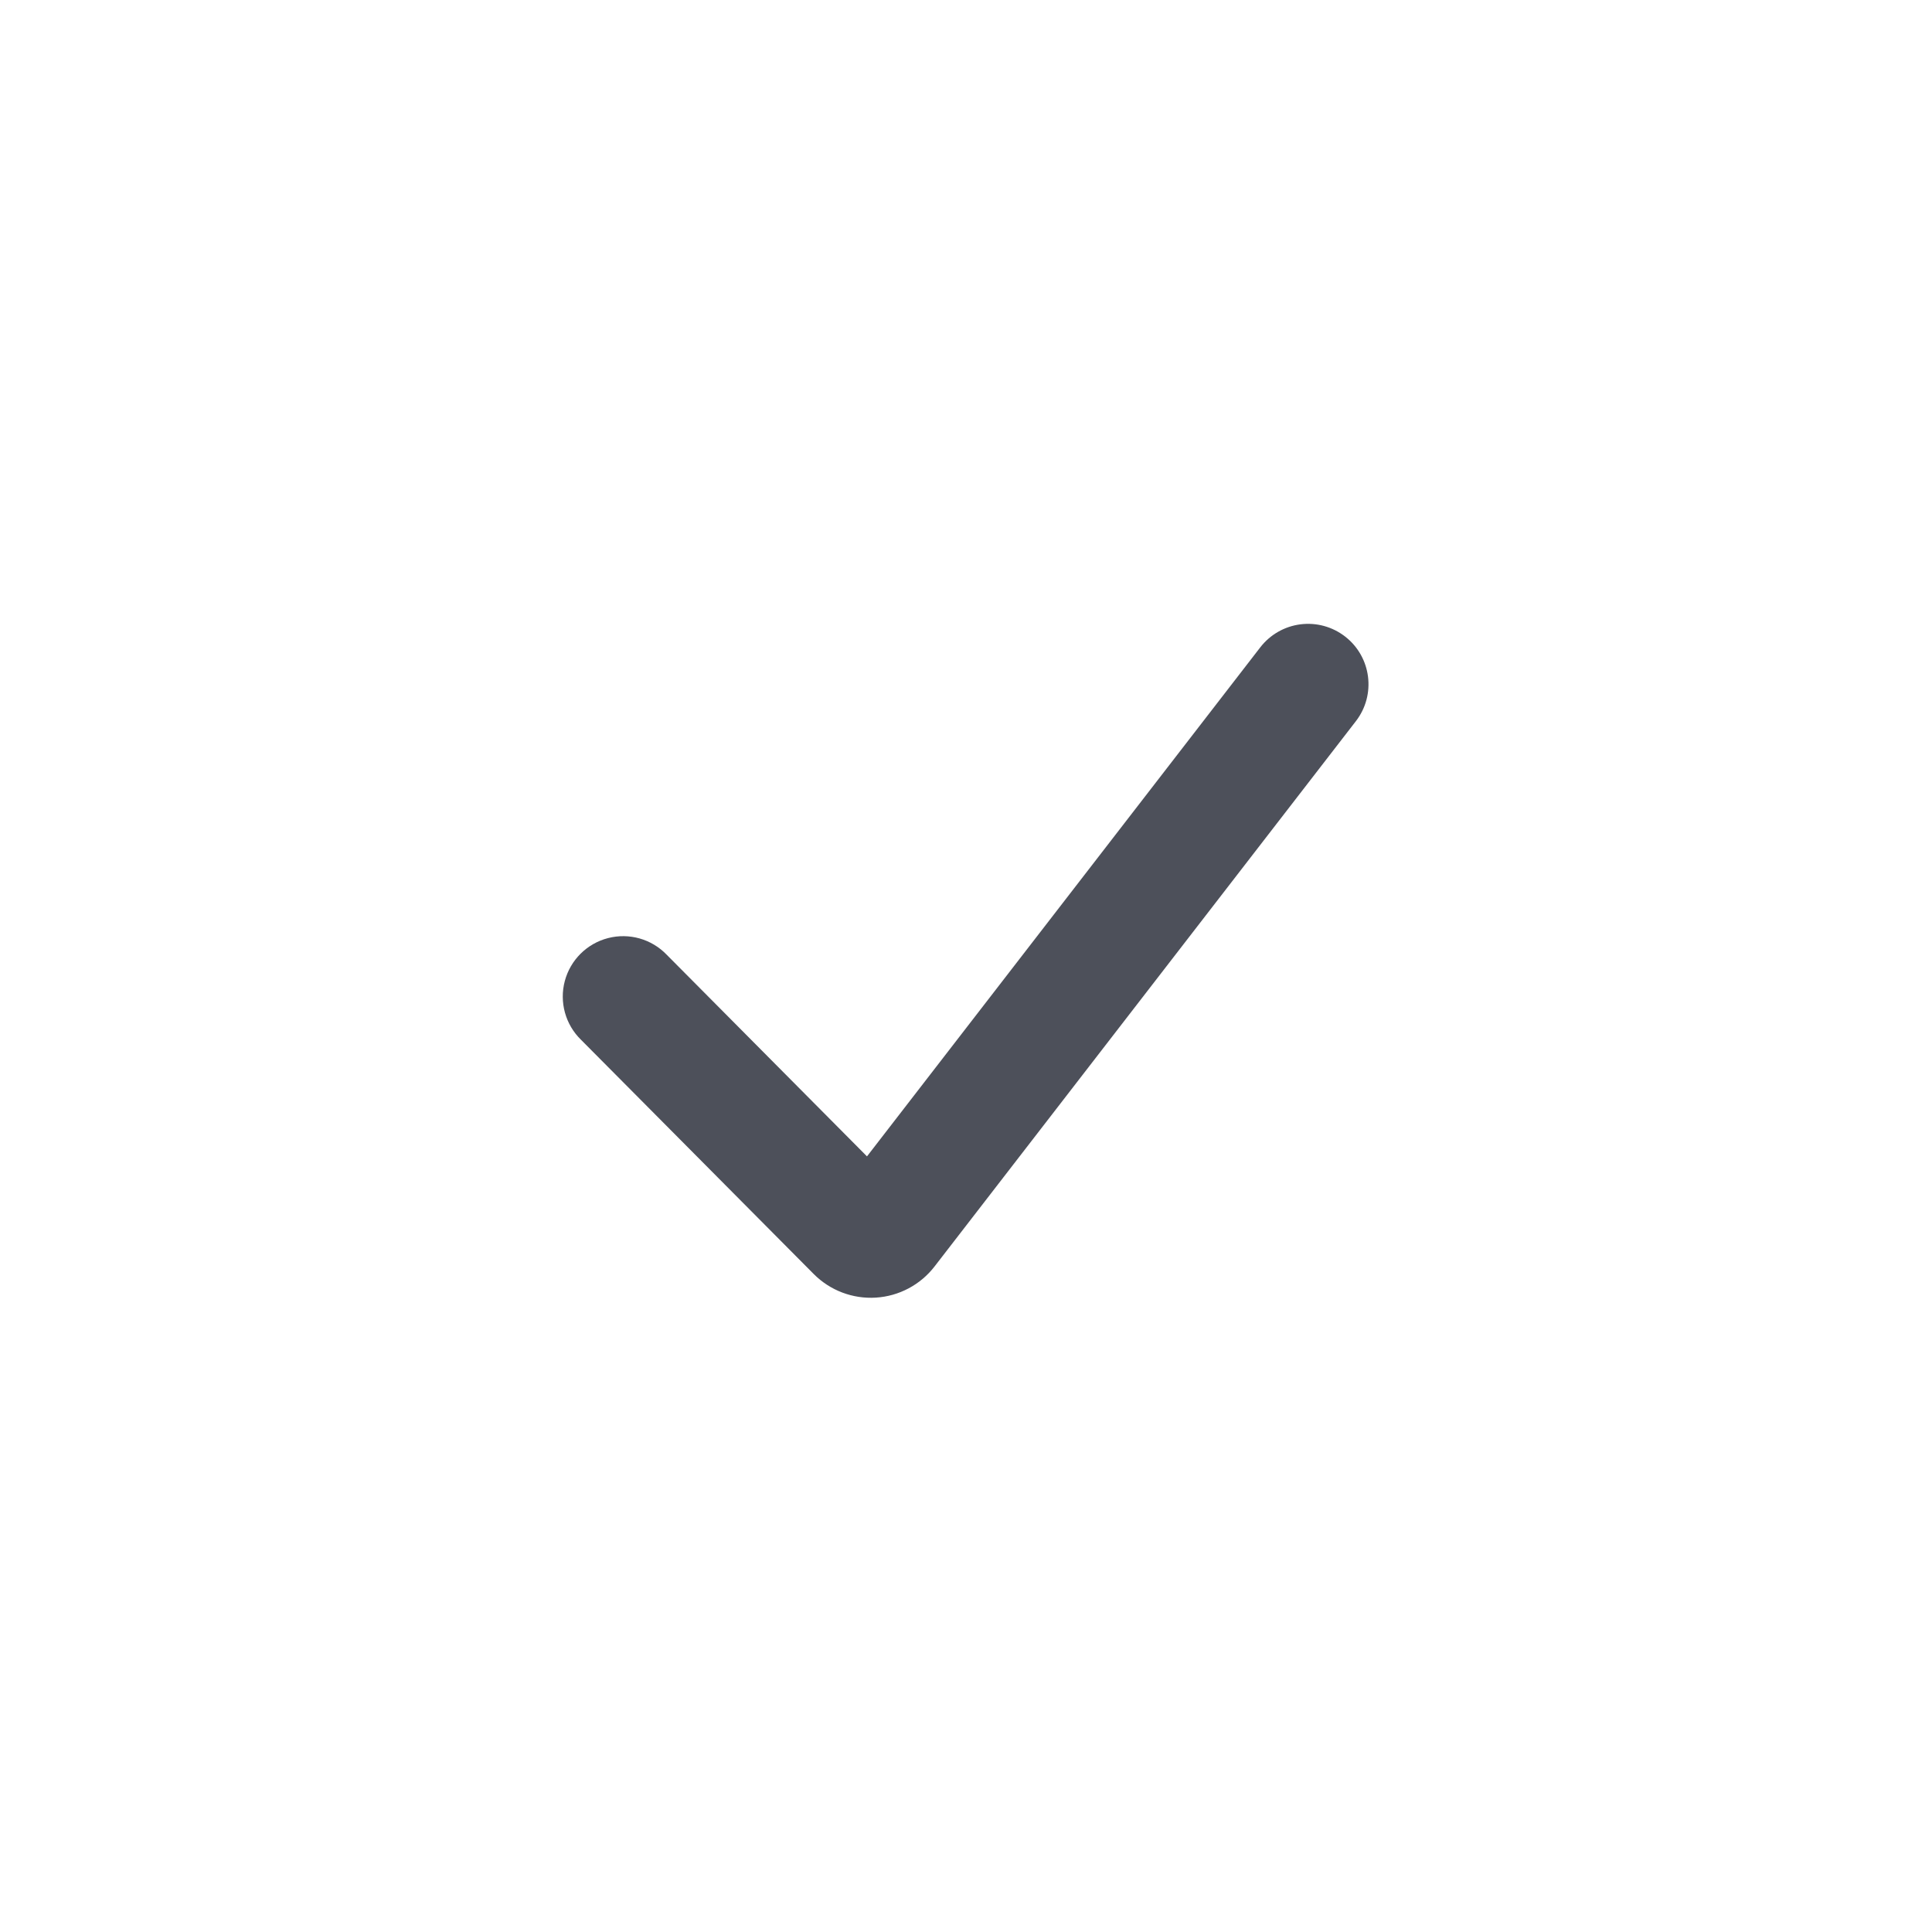
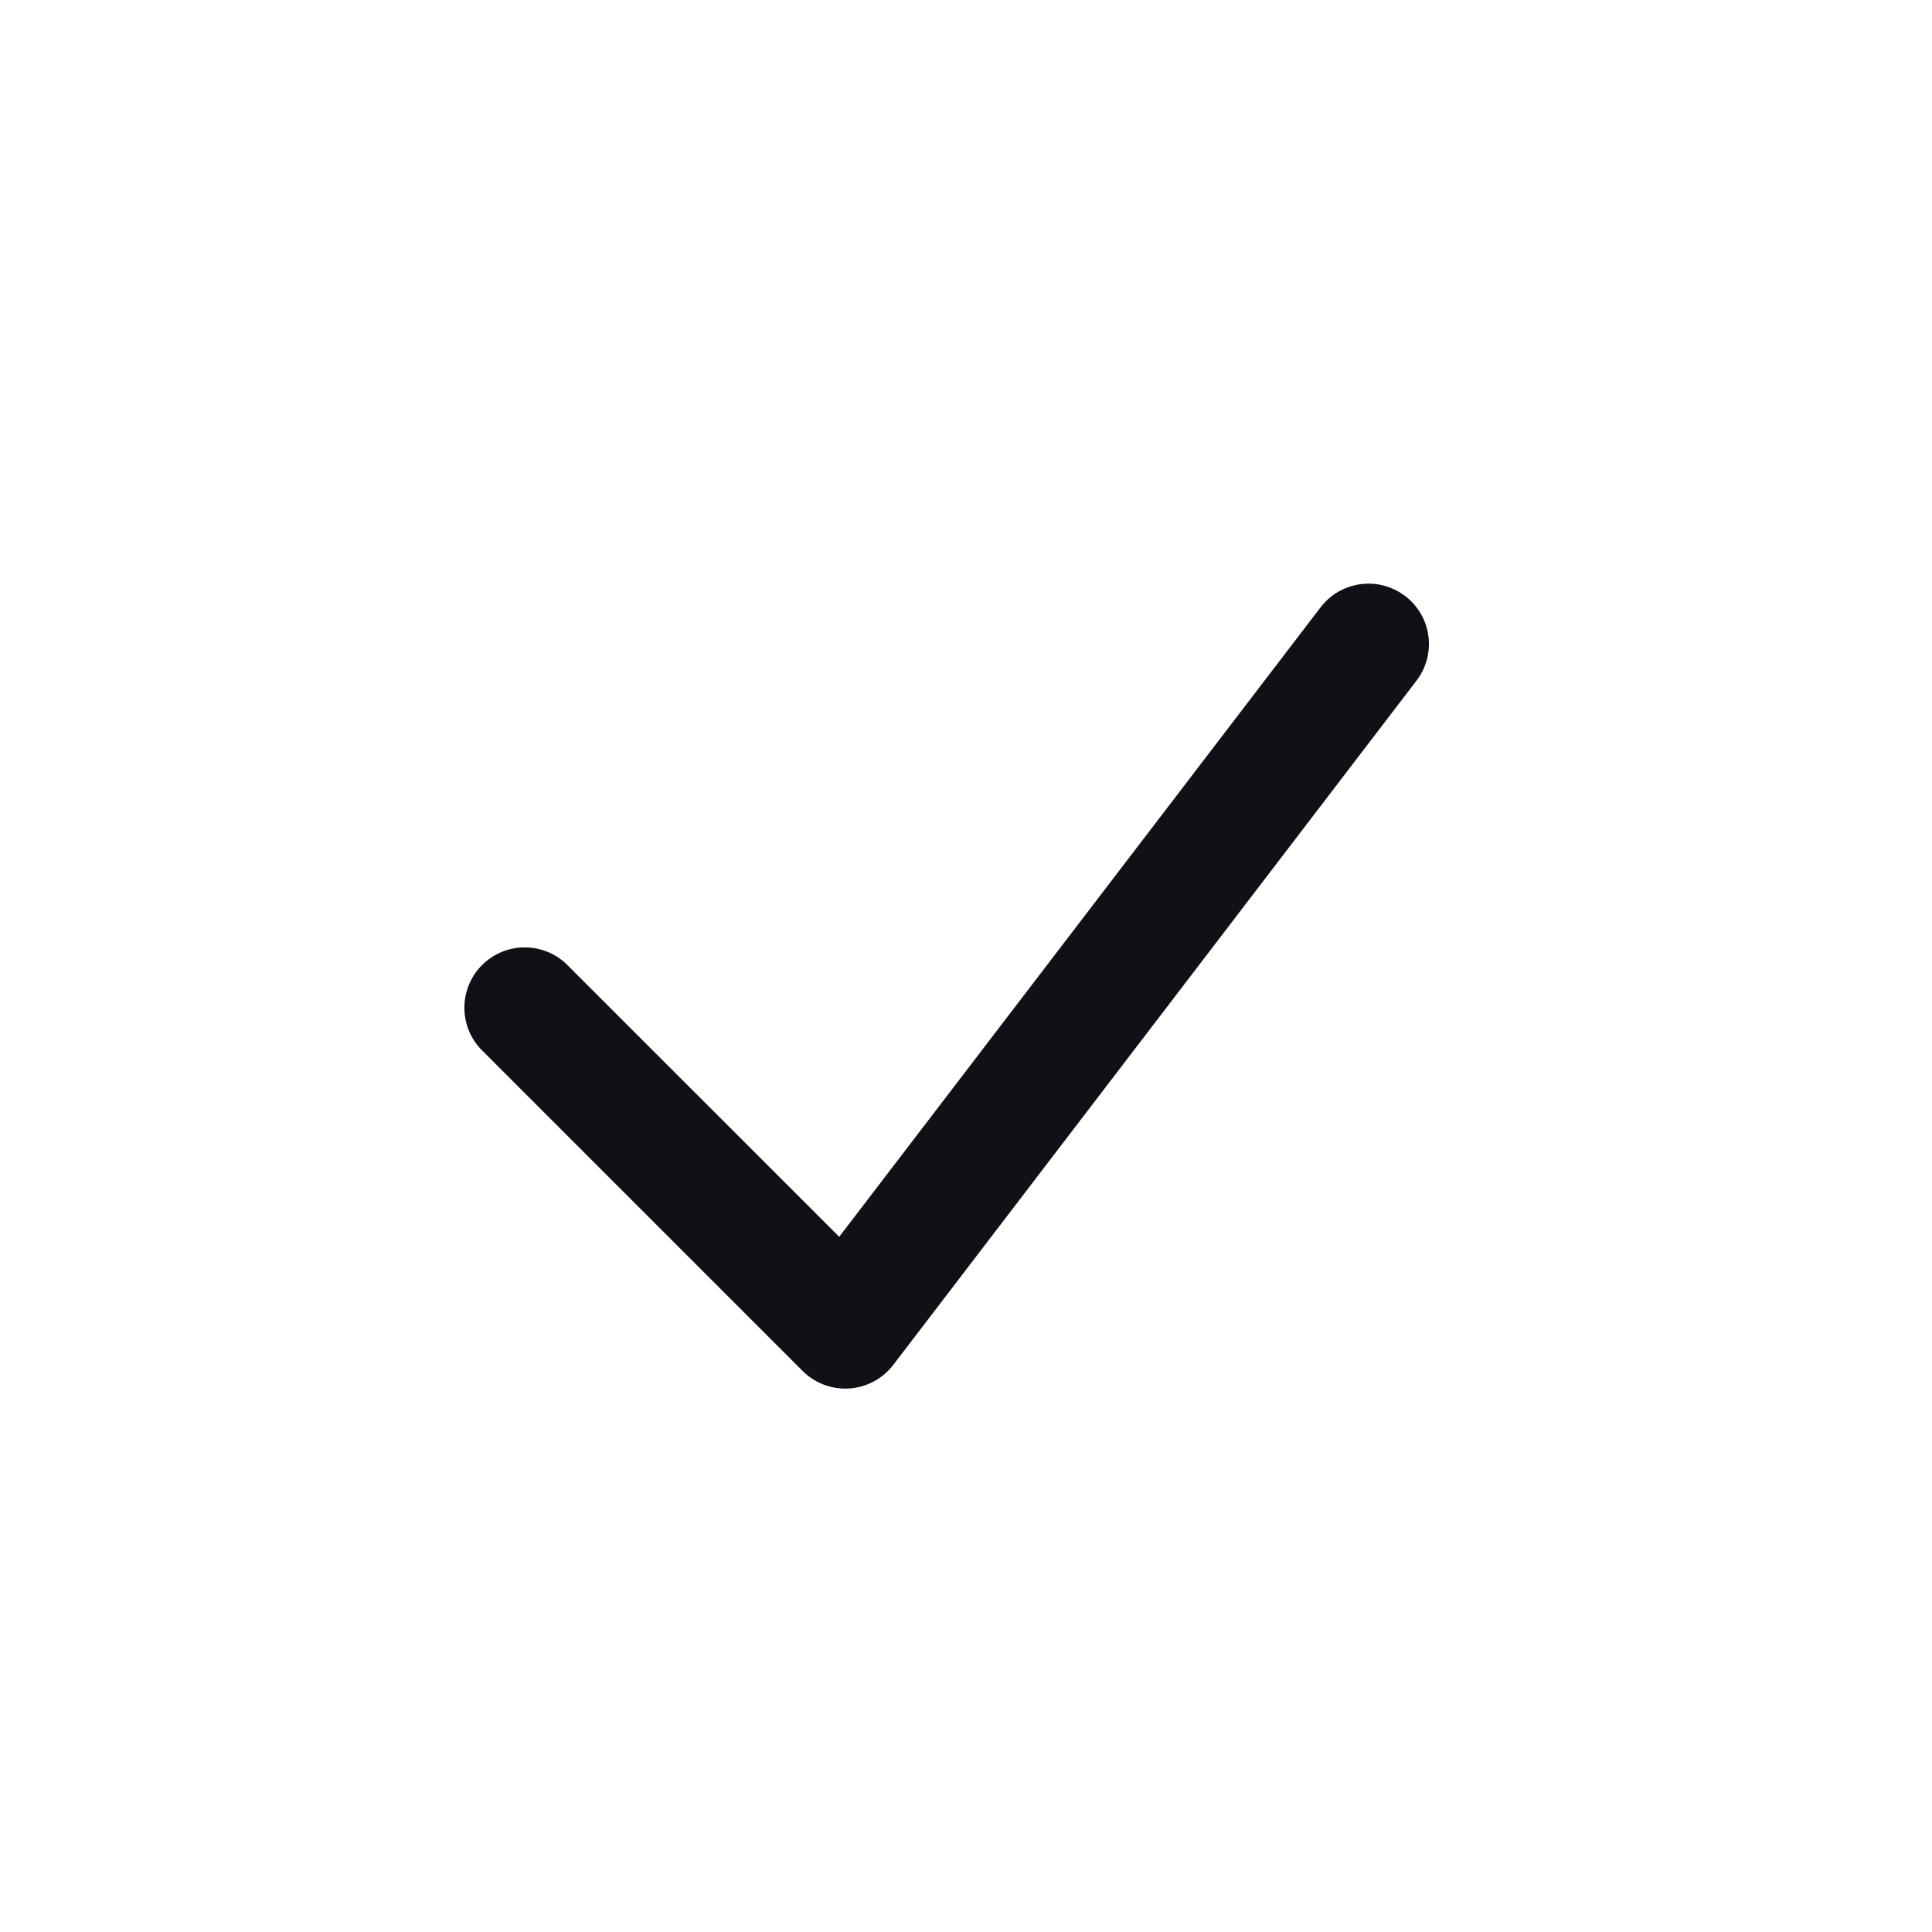
<svg xmlns="http://www.w3.org/2000/svg" width="24" height="24" fill="none" viewBox="0 0 24 24">
-   <path fill="#4D505A" fill-rule="evenodd" d="M16.709 7.907a.75.75 0 0 1 .134 1.052l-5.234 6.774a1 1 0 0 1-1.501.093l-2.89-2.909a.75.75 0 1 1 1.064-1.057l2.488 2.505 4.886-6.324a.75.75 0 0 1 1.053-.134Z" clip-rule="evenodd" />
+   <path fill="#101116" fill-rule="evenodd" d="M17.456 7.404a.75.75 0 0 1 .14 1.052l-6.5 8.5a.75.75 0 0 1-1.126.074l-4-4a.75.75 0 0 1 1.06-1.06l3.395 3.394 5.98-7.82a.75.75 0 0 1 1.05-.14Z" clip-rule="evenodd" />
</svg>
